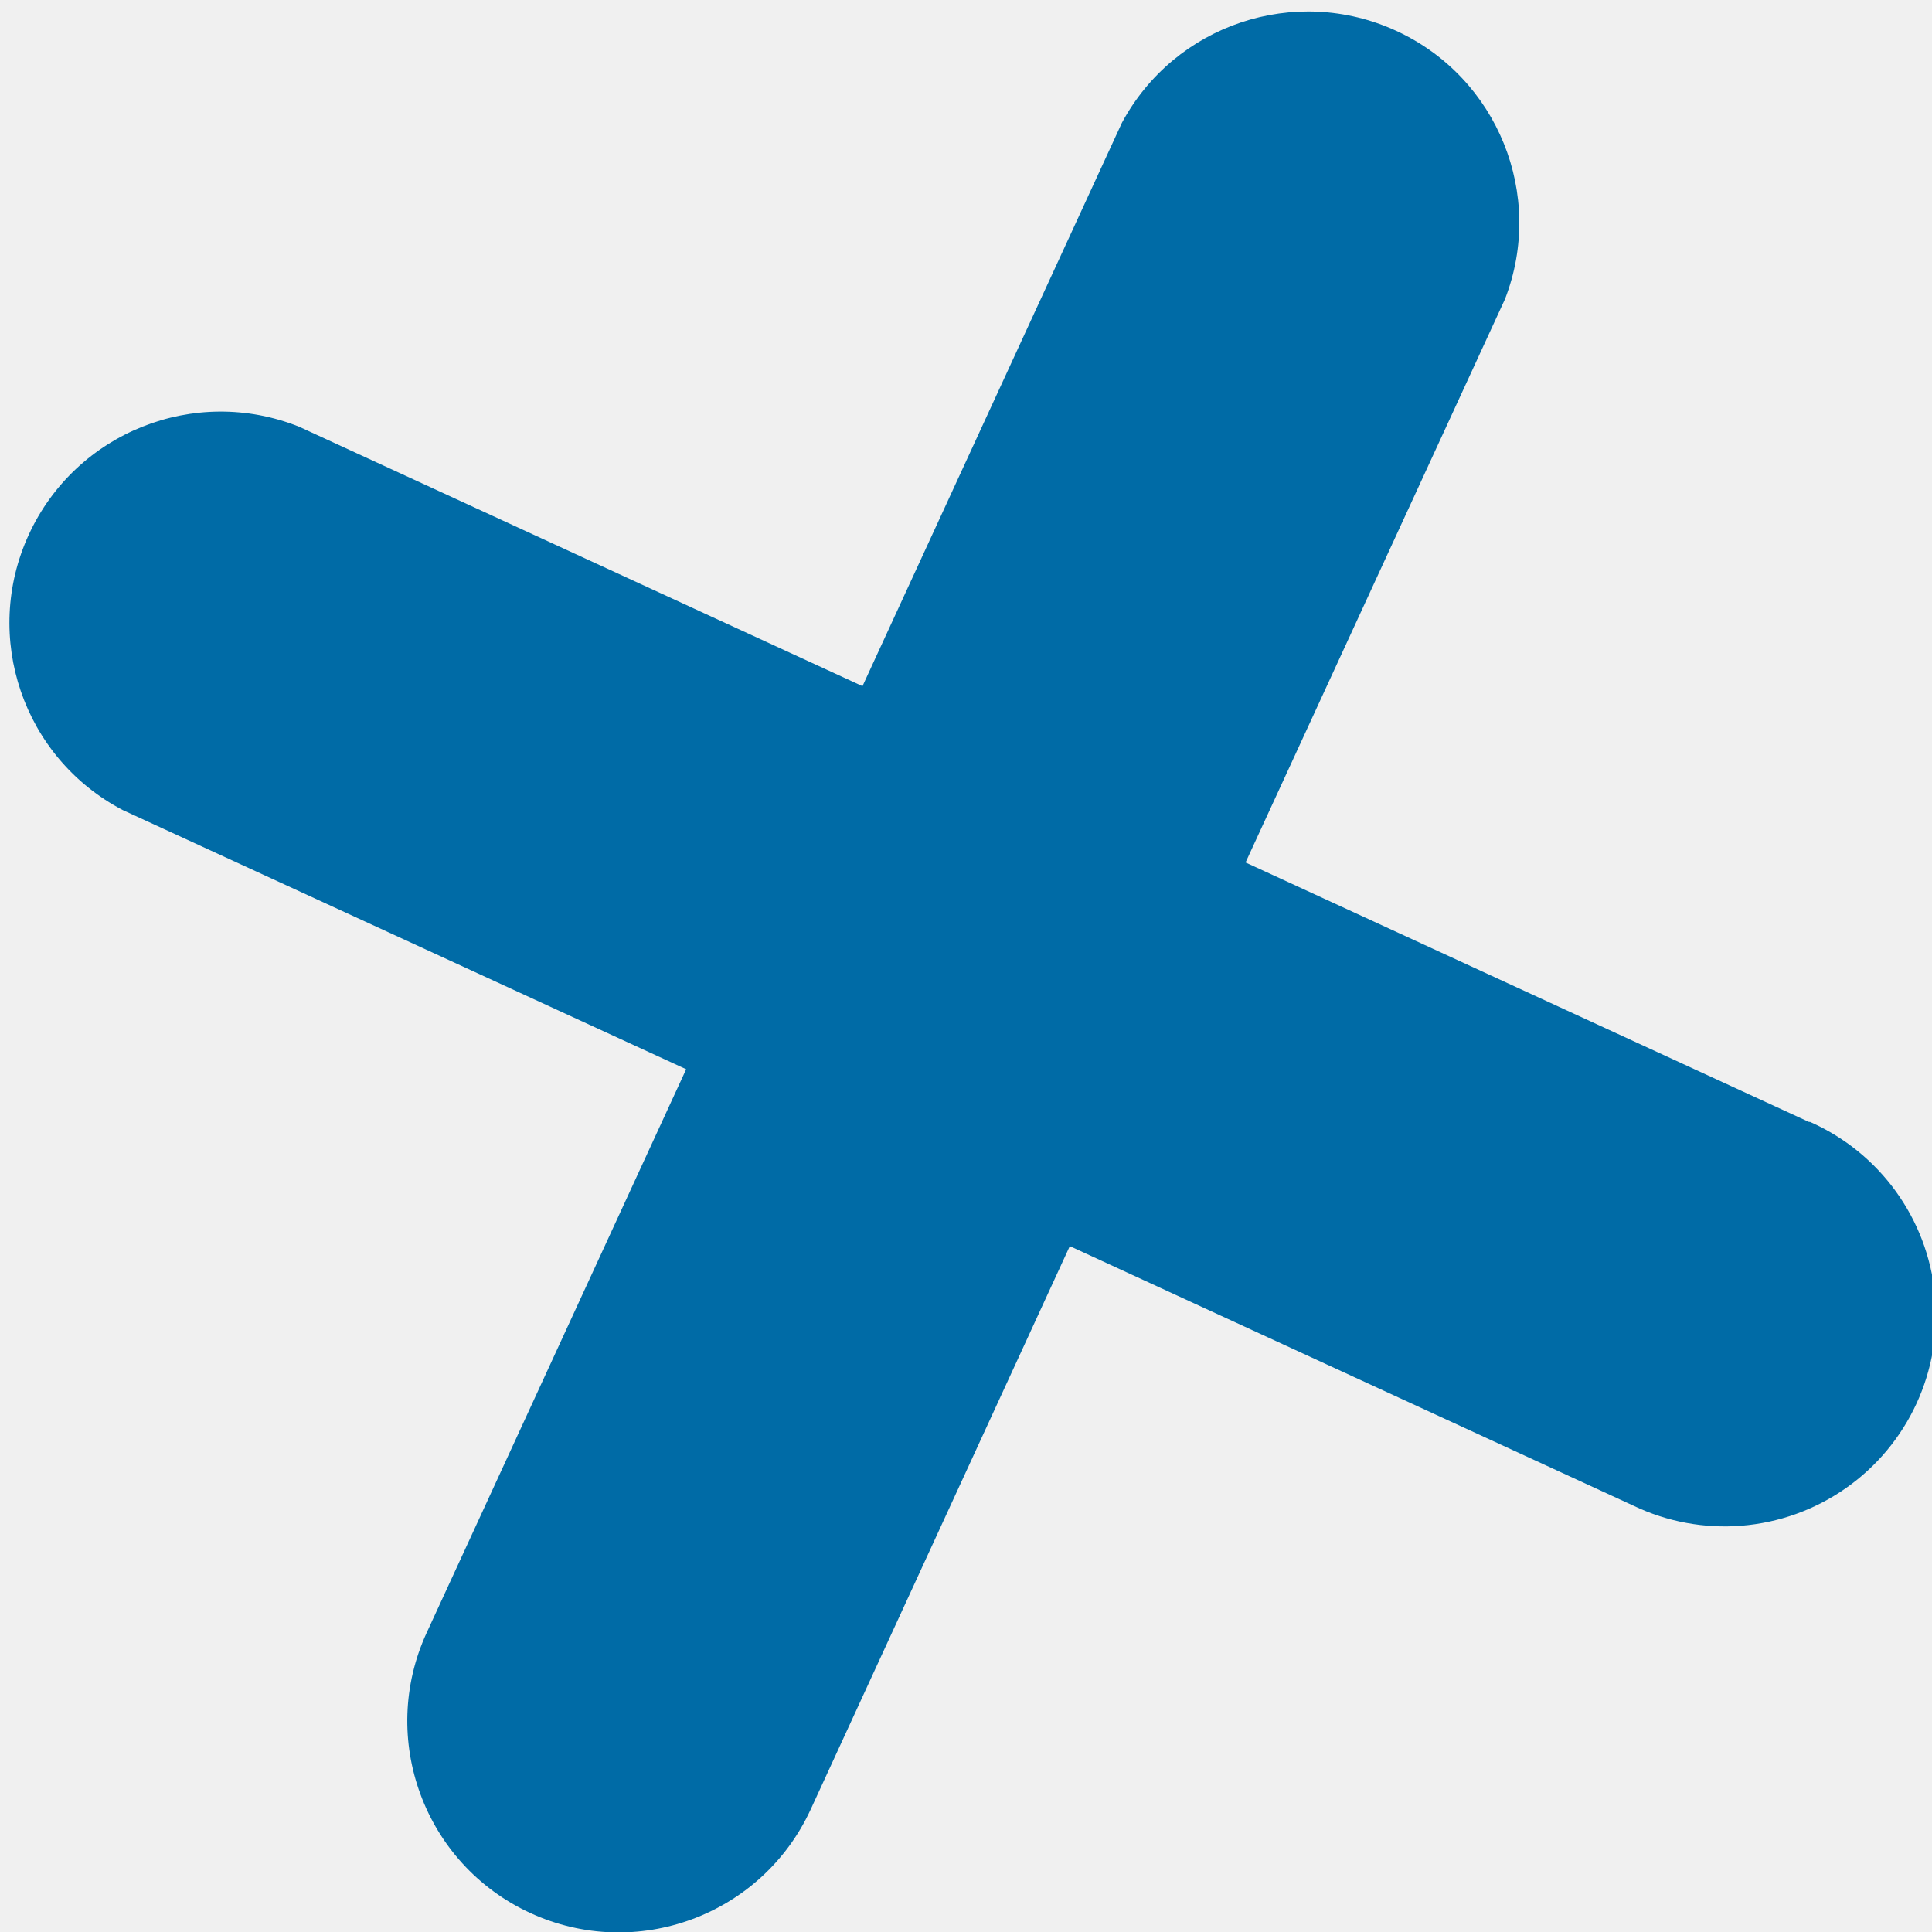
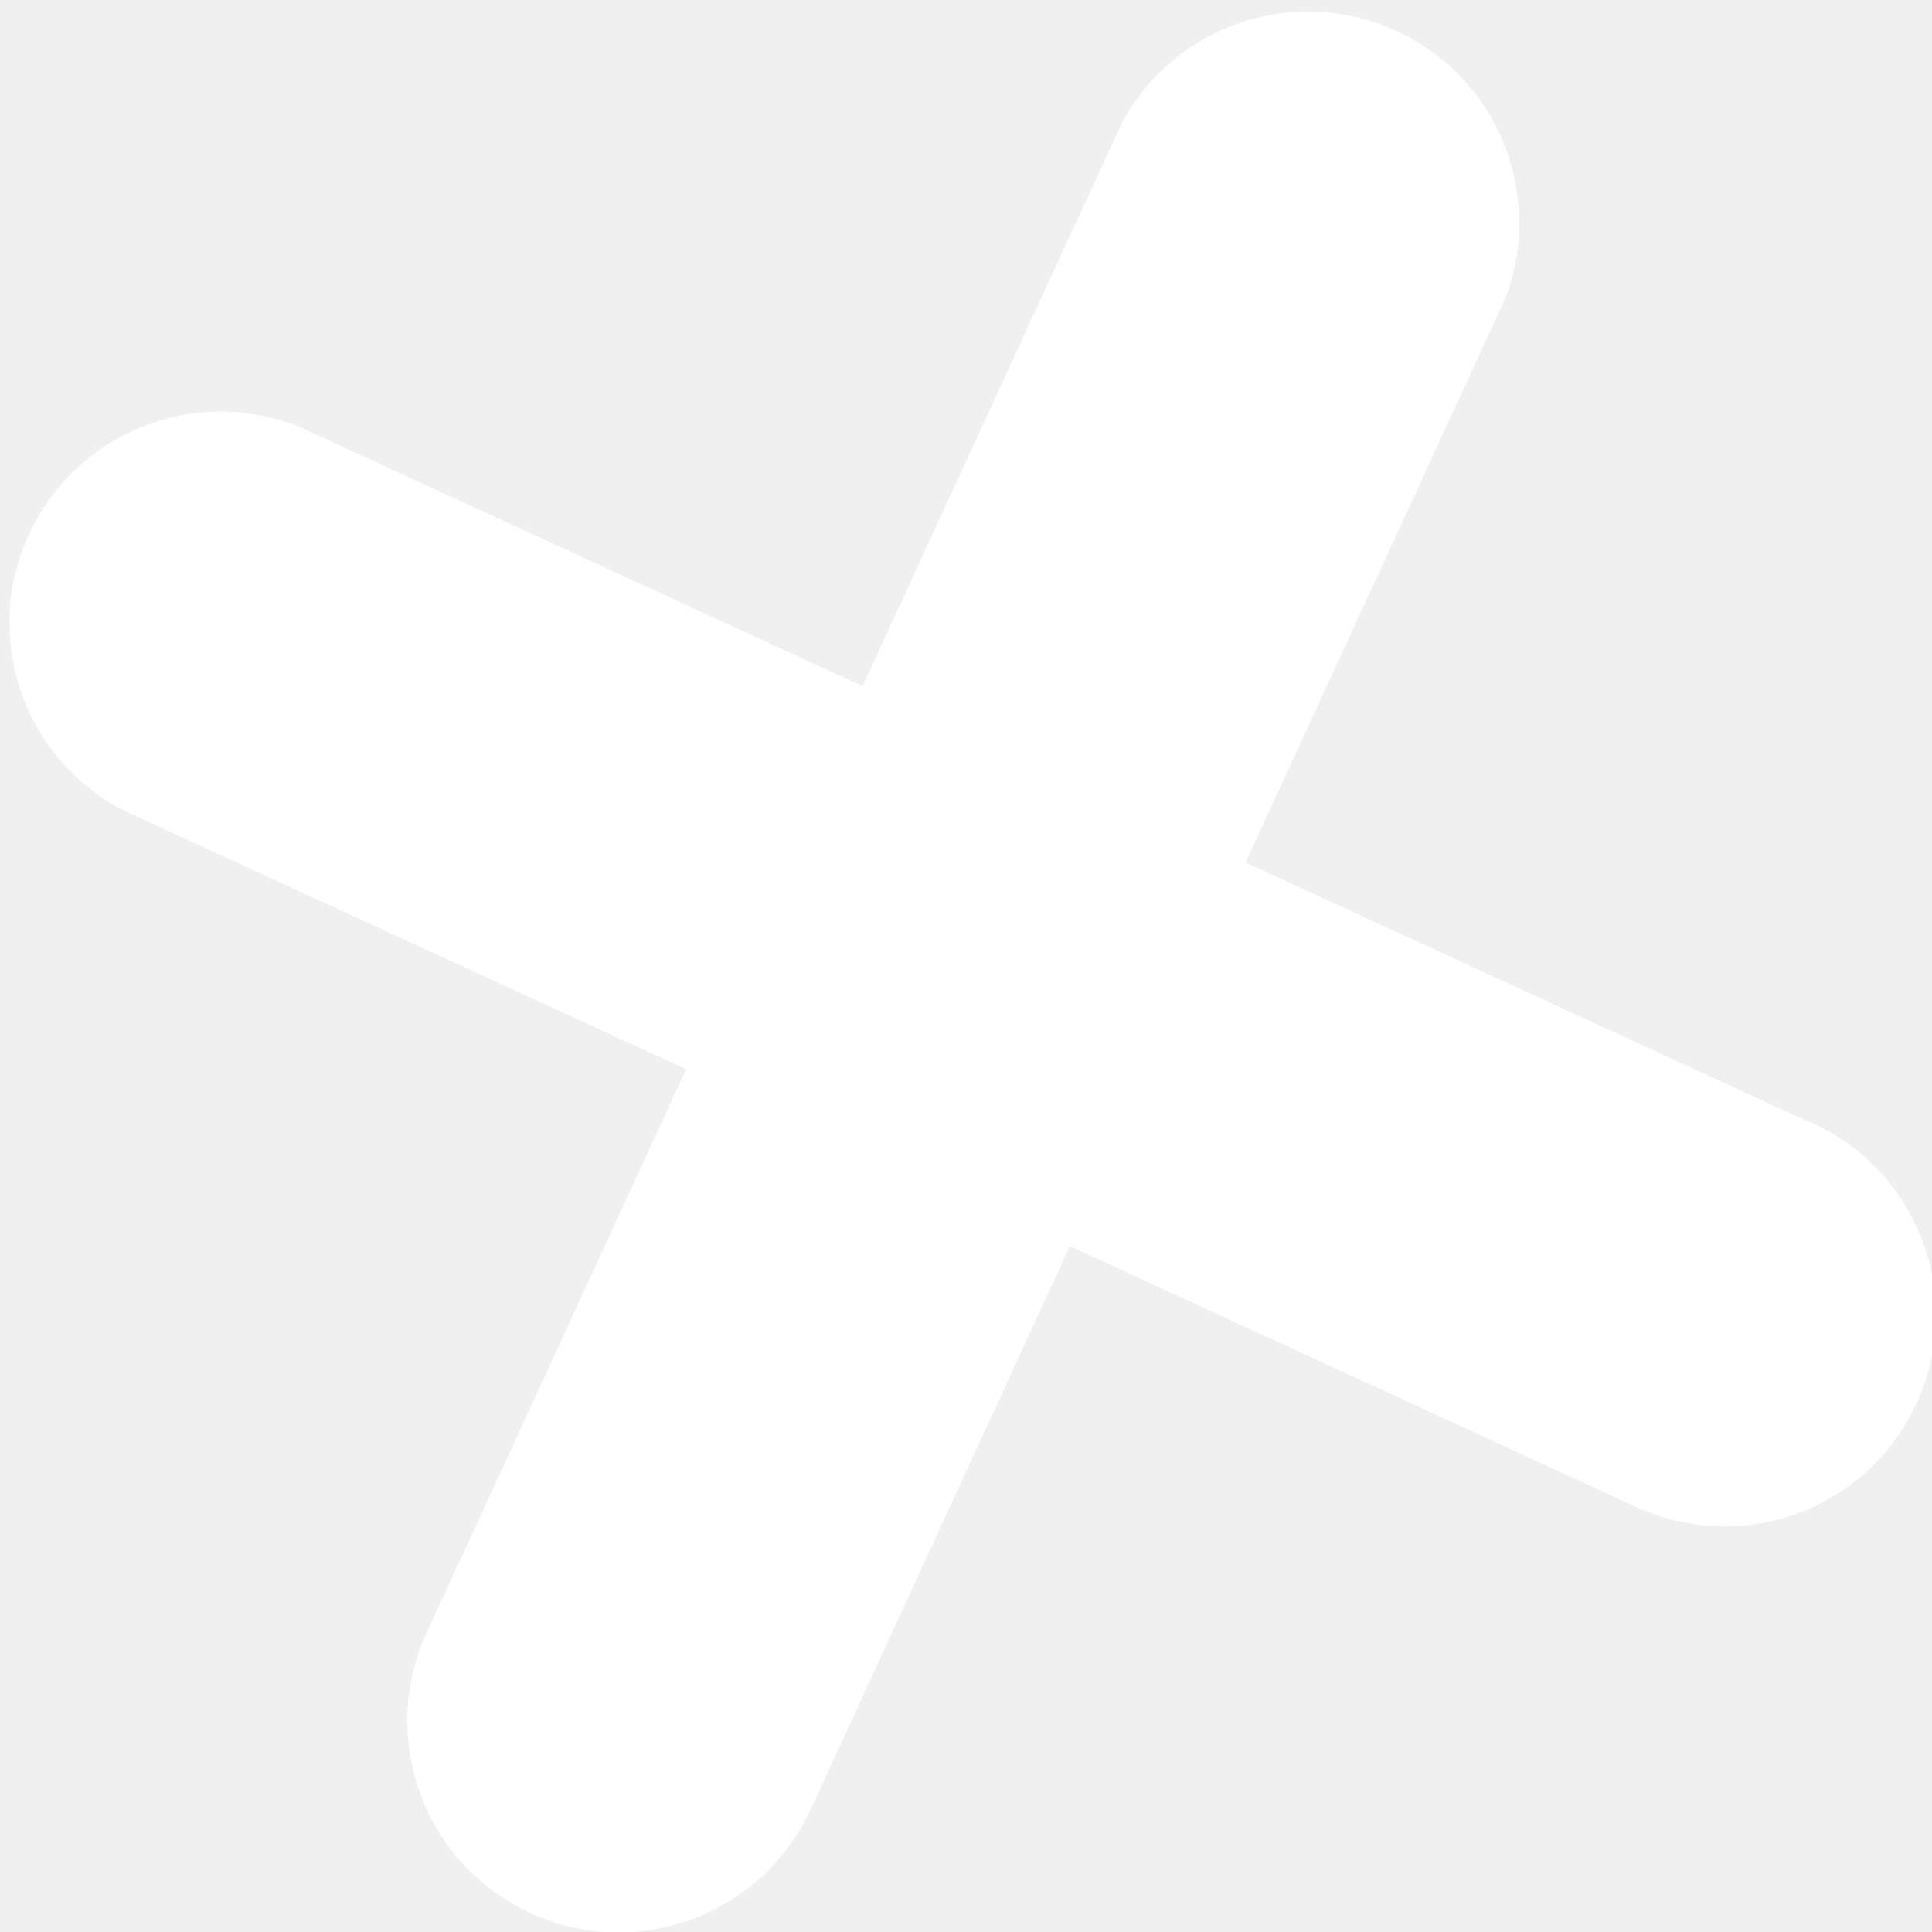
<svg xmlns="http://www.w3.org/2000/svg" viewBox="0 0 68.59 68.59">
  <defs>
-     <style>.cls-1{fill:#006ba6;}</style>
+     <style>.cls-1{fill:#fff;}</style>
  </defs>
  <g id="Camada_2" data-name="Camada 2">
    <g id="Camada_1-2" data-name="Camada 1">
      <path class="cls-1" d="M64.22,39.83l-20-9.21,9.21-20A7.5,7.5,0,0,0,39.83,4.36l-9.21,20-20-9.21A7.5,7.5,0,0,0,4.36,28.76l20,9.2-9.21,20a7.5,7.5,0,1,0,13.63,6.28l9.2-20,20,9.21a7.5,7.5,0,1,0,6.28-13.62Z" />
    </g>
  </g>
</svg>
